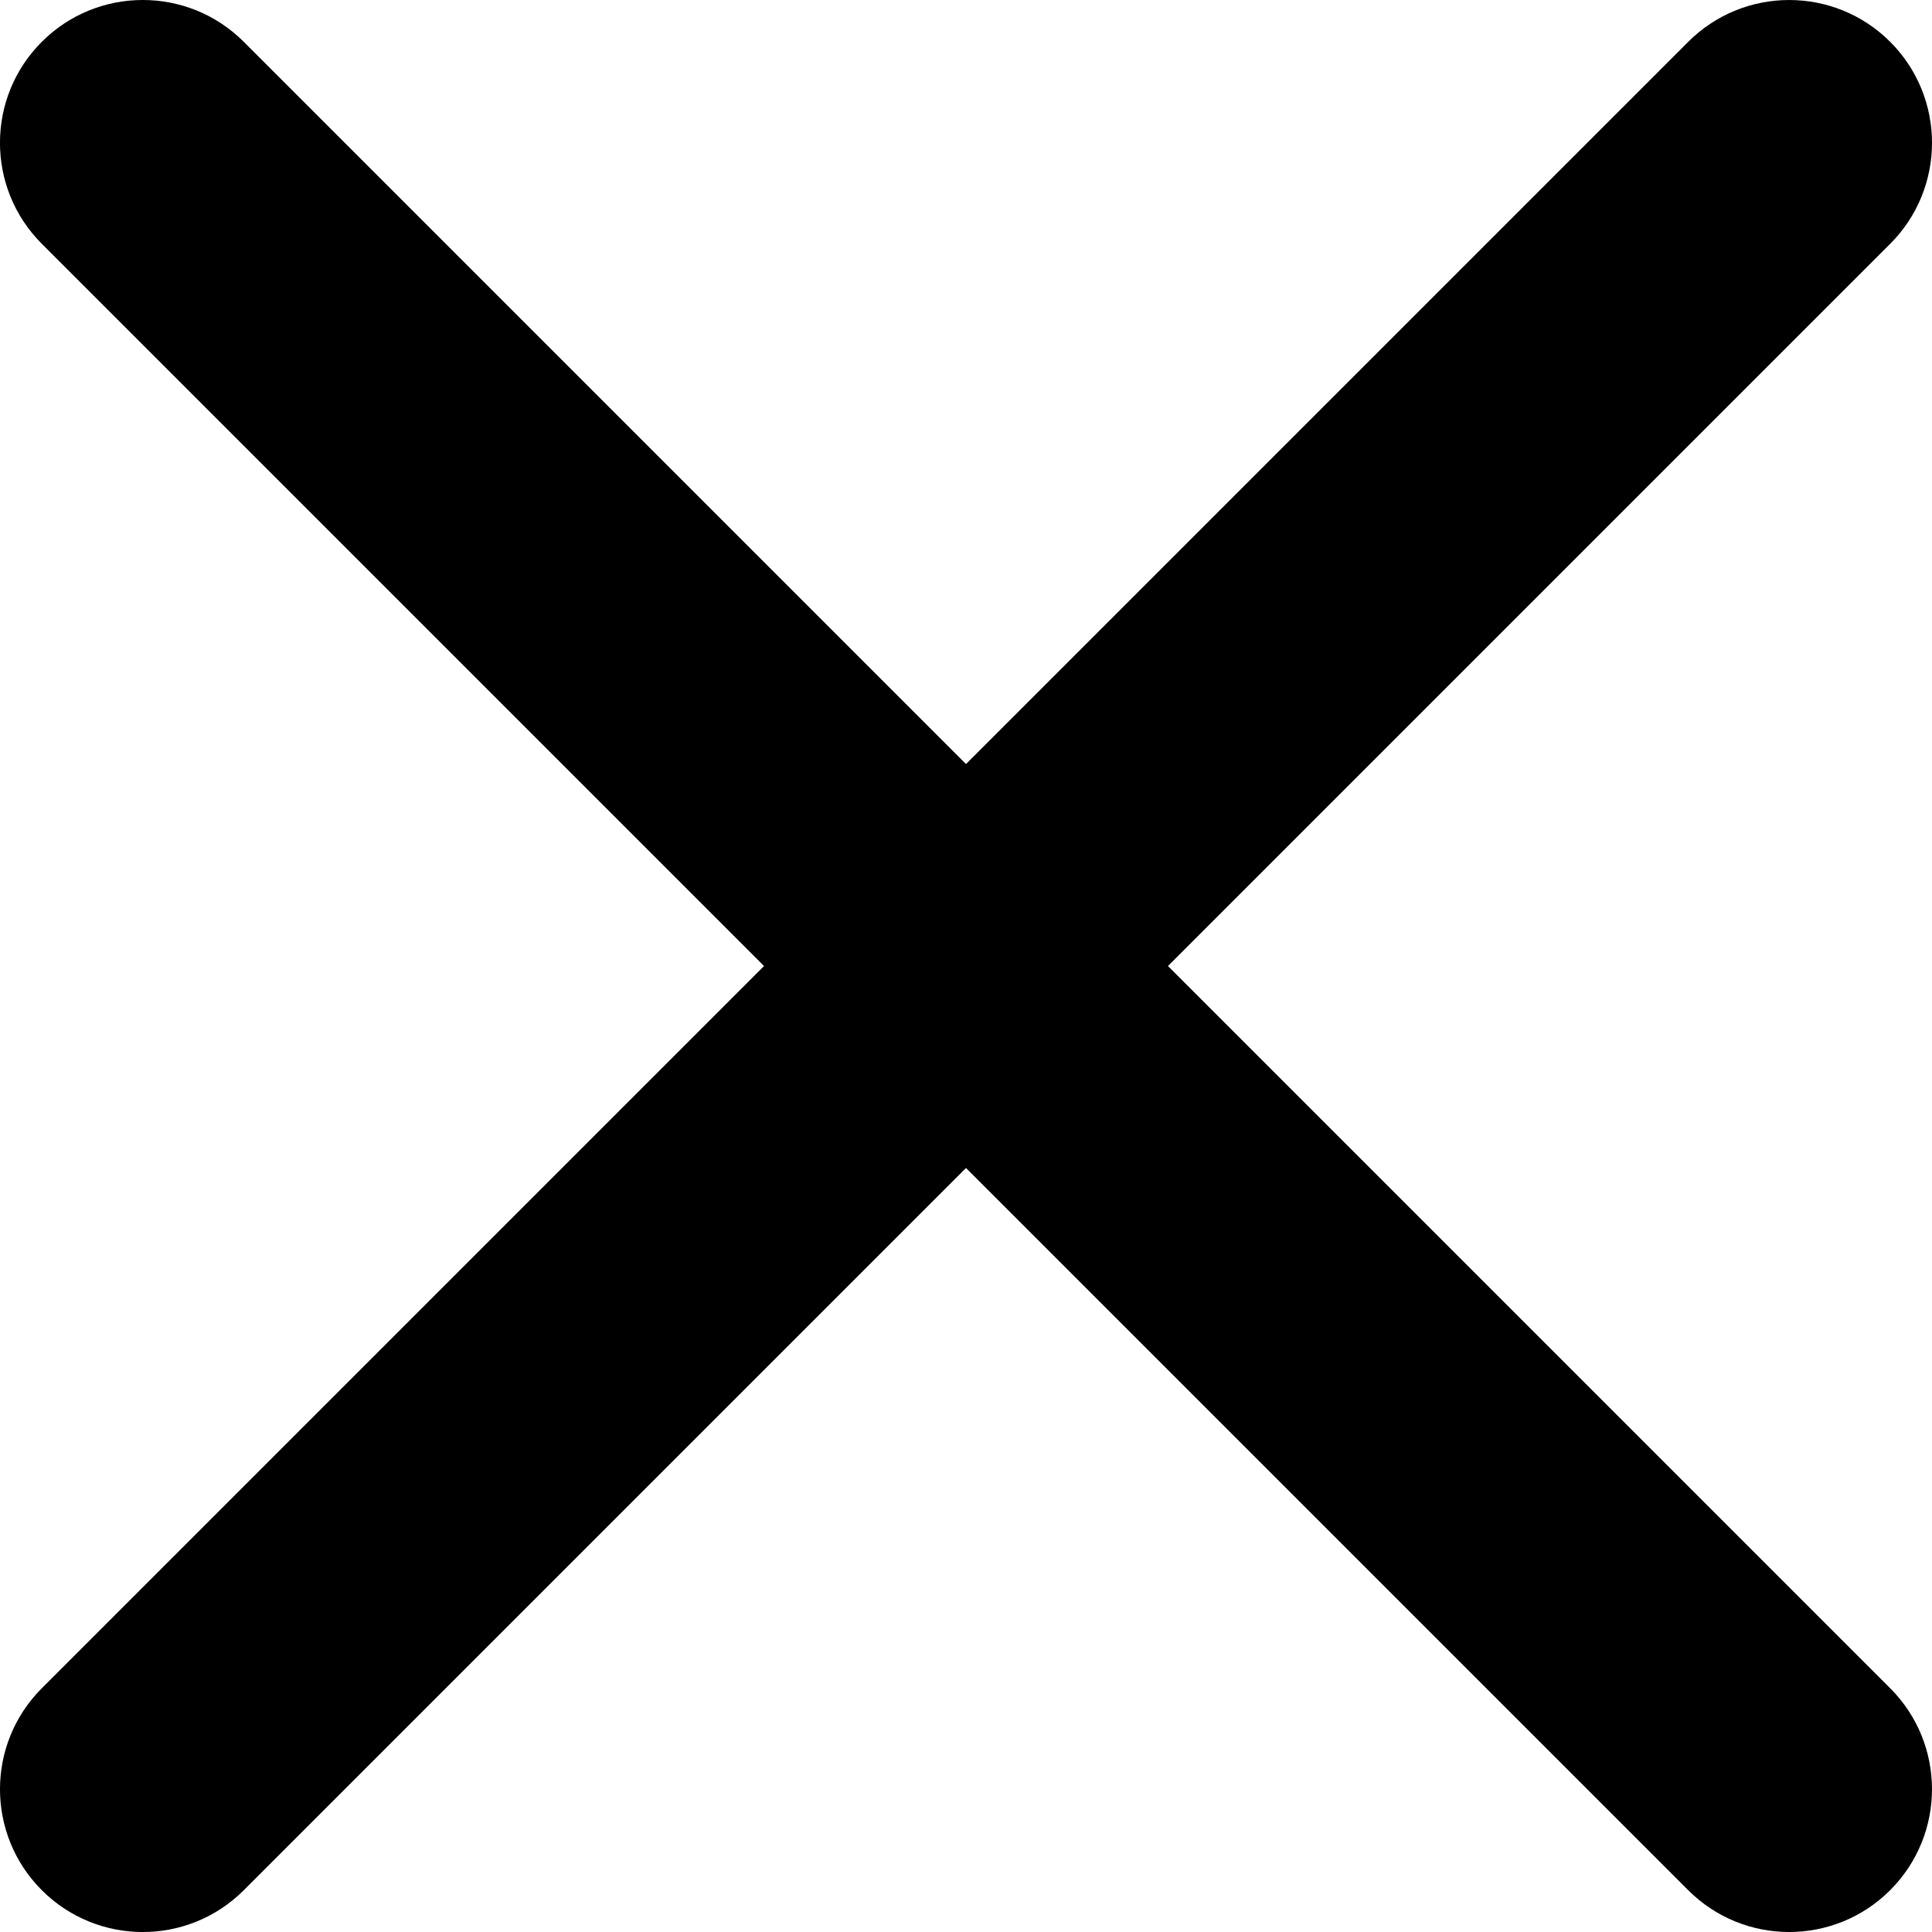
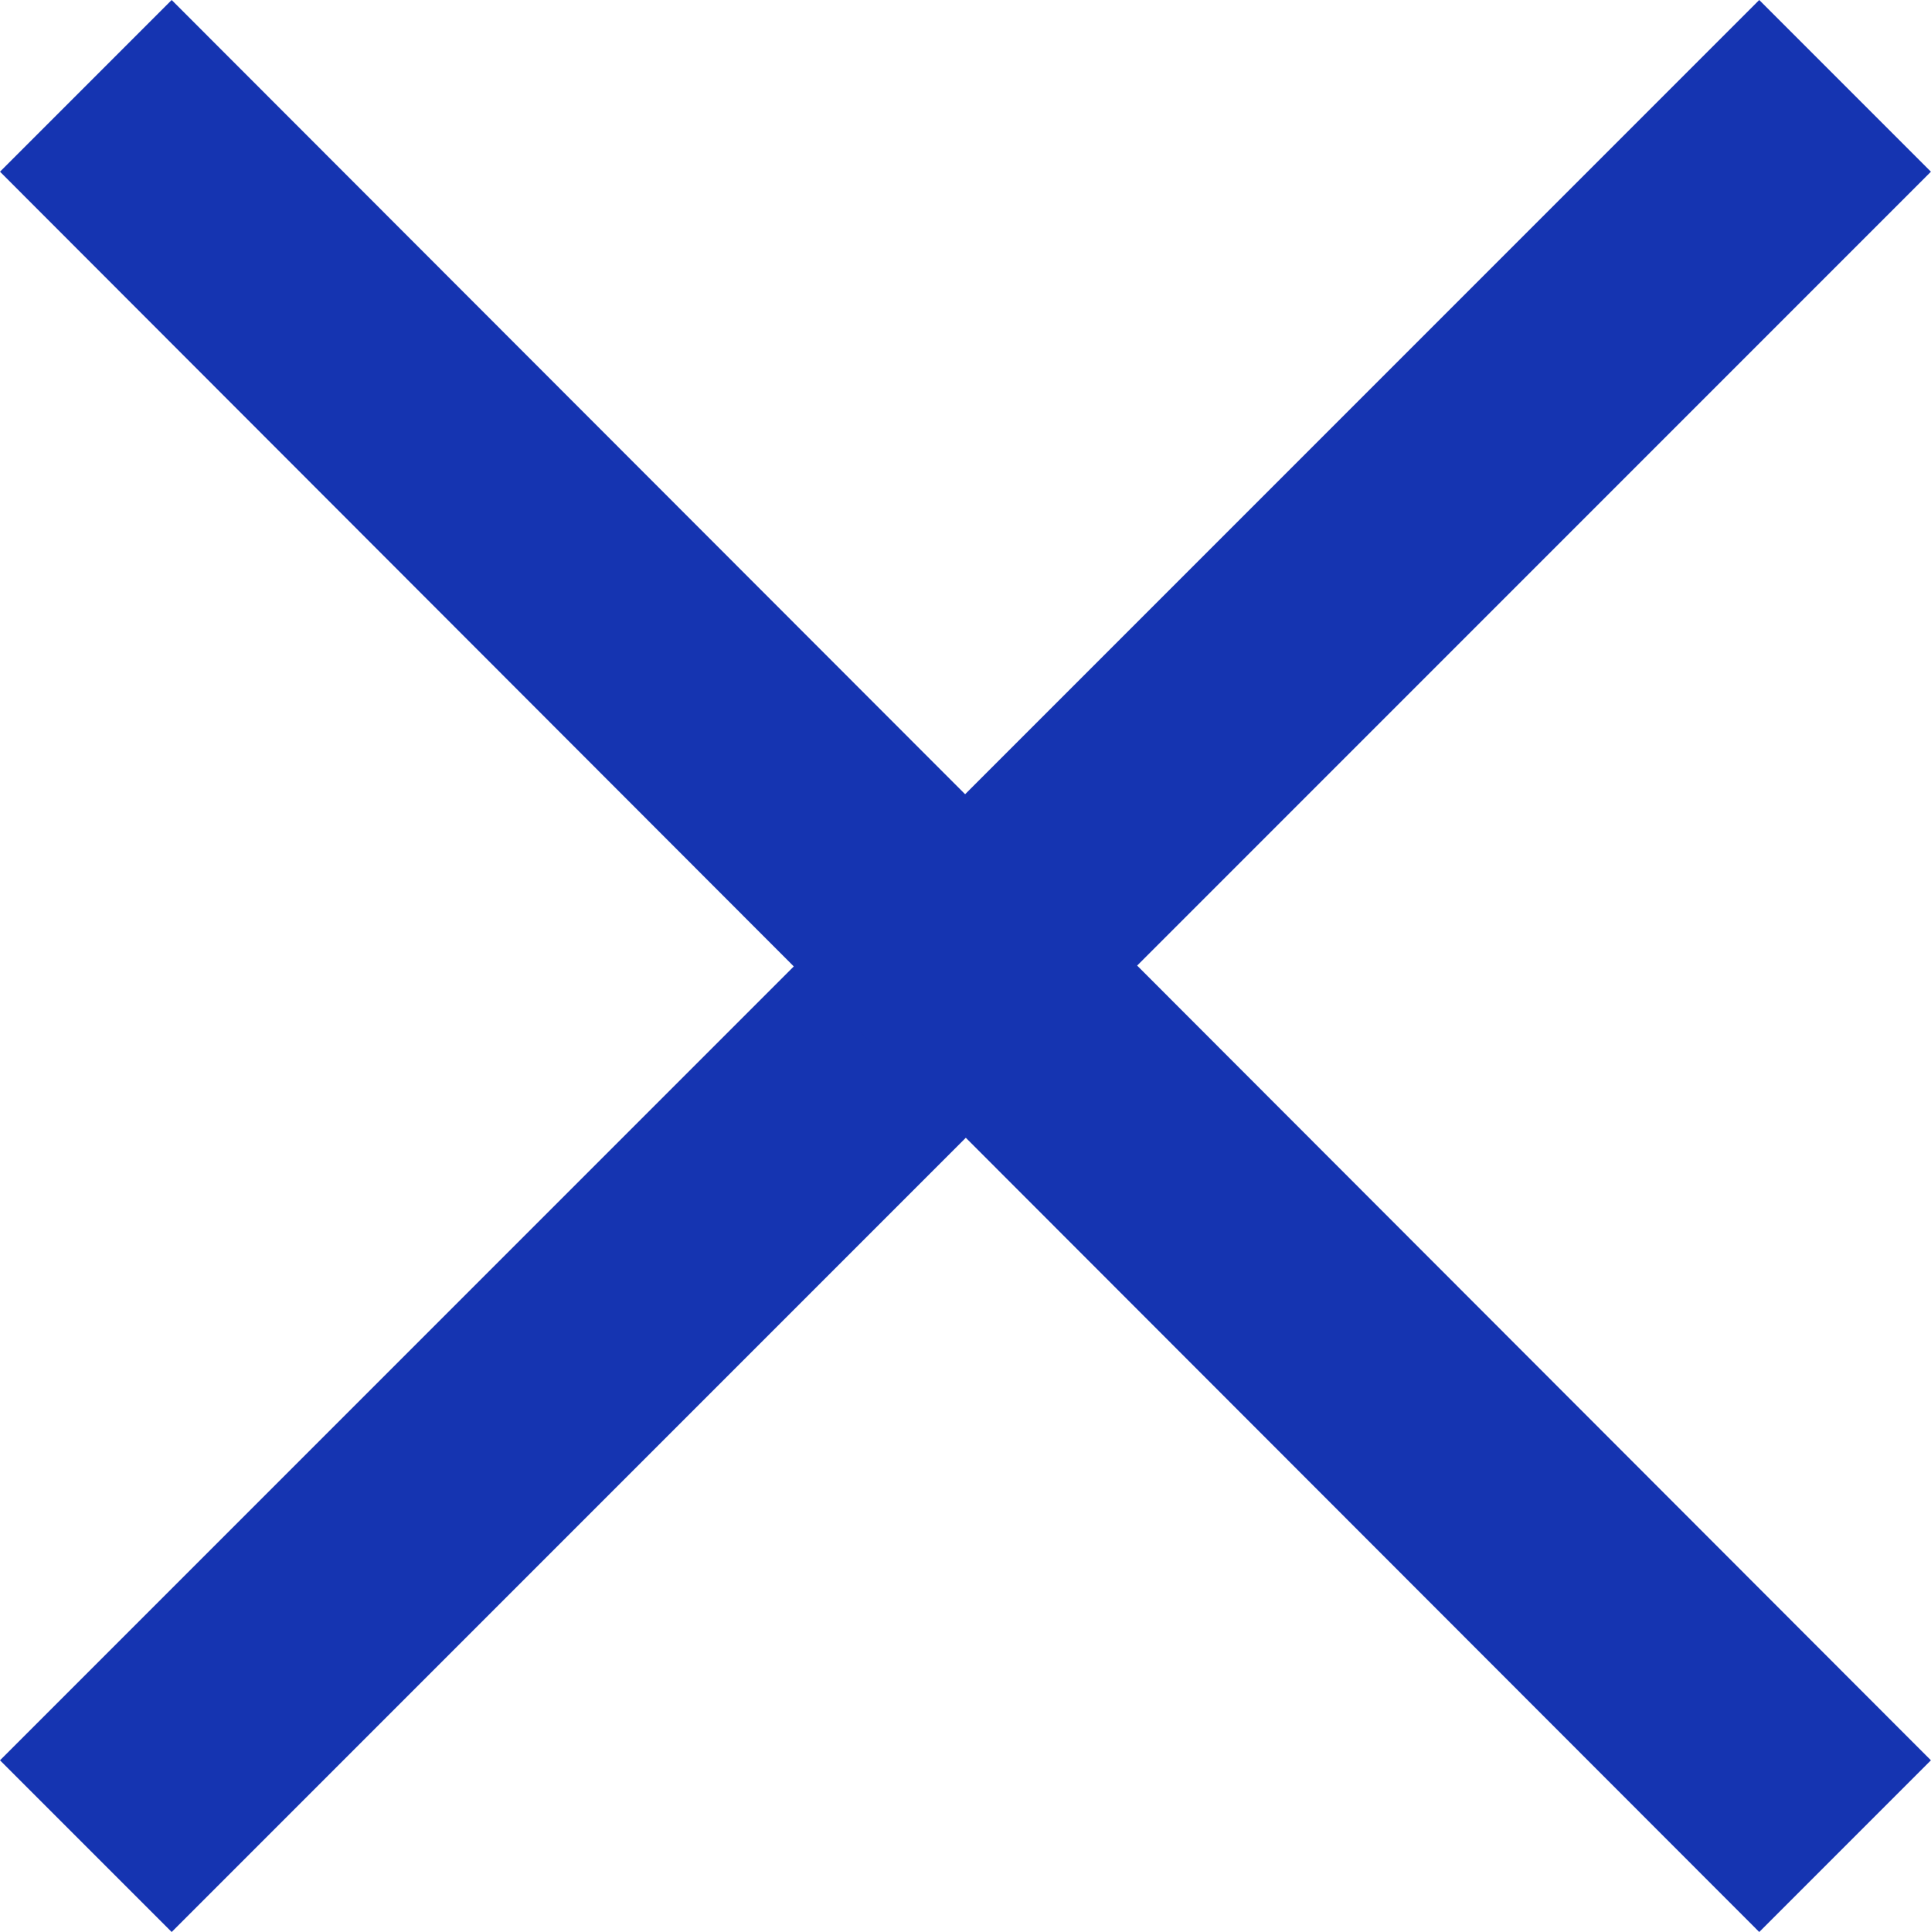
- <svg xmlns="http://www.w3.org/2000/svg" id="_레이어_1" data-name="레이어 1" viewBox="0 0 193.32 193.32">
-   <rect x="82.37" y="-34.12" width="28.58" height="261.56" rx="14.29" ry="14.29" transform="translate(-40.04 96.66) rotate(-45)" fill="current" stroke="none" />
-   <rect x="82.37" y="-34.12" width="28.58" height="261.56" rx="14.29" ry="14.29" transform="translate(96.66 233.36) rotate(-135)" fill="current" stroke="none" />
+ <svg xmlns="http://www.w3.org/2000/svg" id="_레이어_2" data-name=" 레이어 2" viewBox="0 0 22.72 22.73">
+   <g id="_레이어_1-2" data-name=" 레이어 1-2">
+     <polygon points="13.38 11.37 2.02 22.73 0 20.71 9.34 11.37 0 2.02 2.02 0 13.38 11.37" style="fill: #1534b1;" />
+   </g>
+   <g id="_레이어_1-2-2" data-name=" 레이어 1-2">
+     <polygon points="9.34 11.36 20.7 0 22.72 2.02 13.38 11.36 22.72 20.71 20.7 22.73 9.34 11.36" style="fill: #1534b1;" />
+   </g>
</svg>
